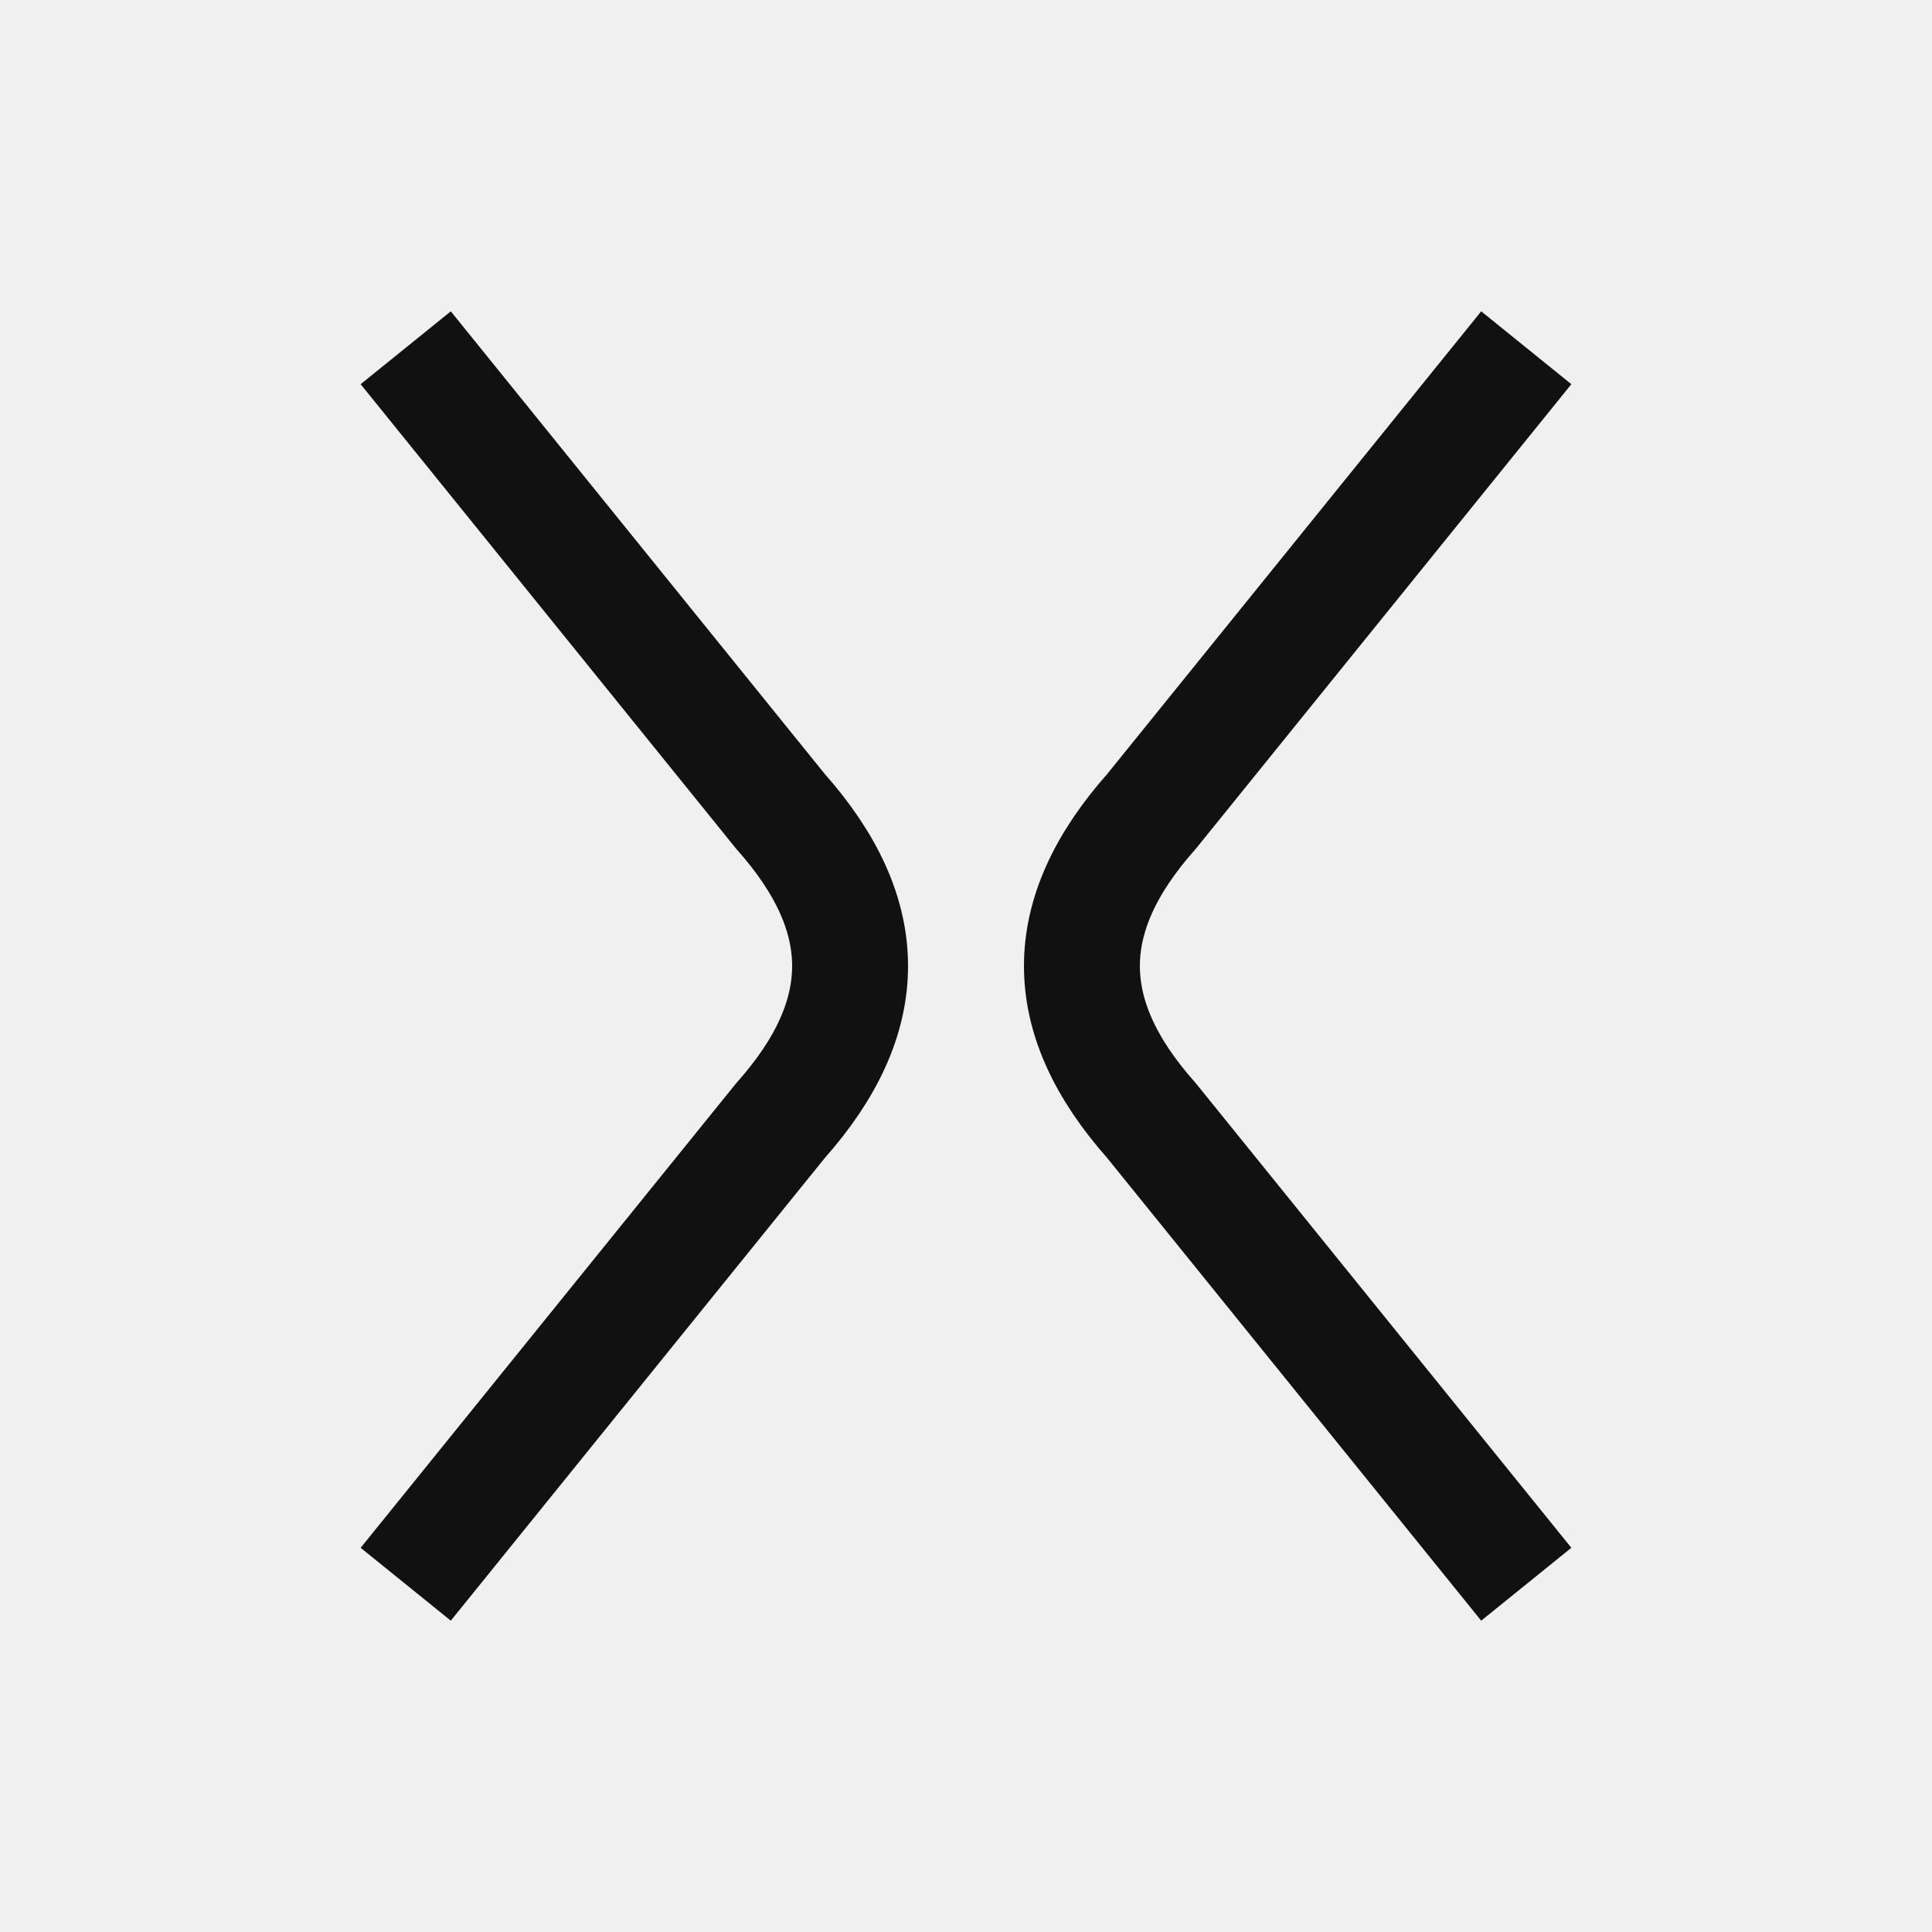
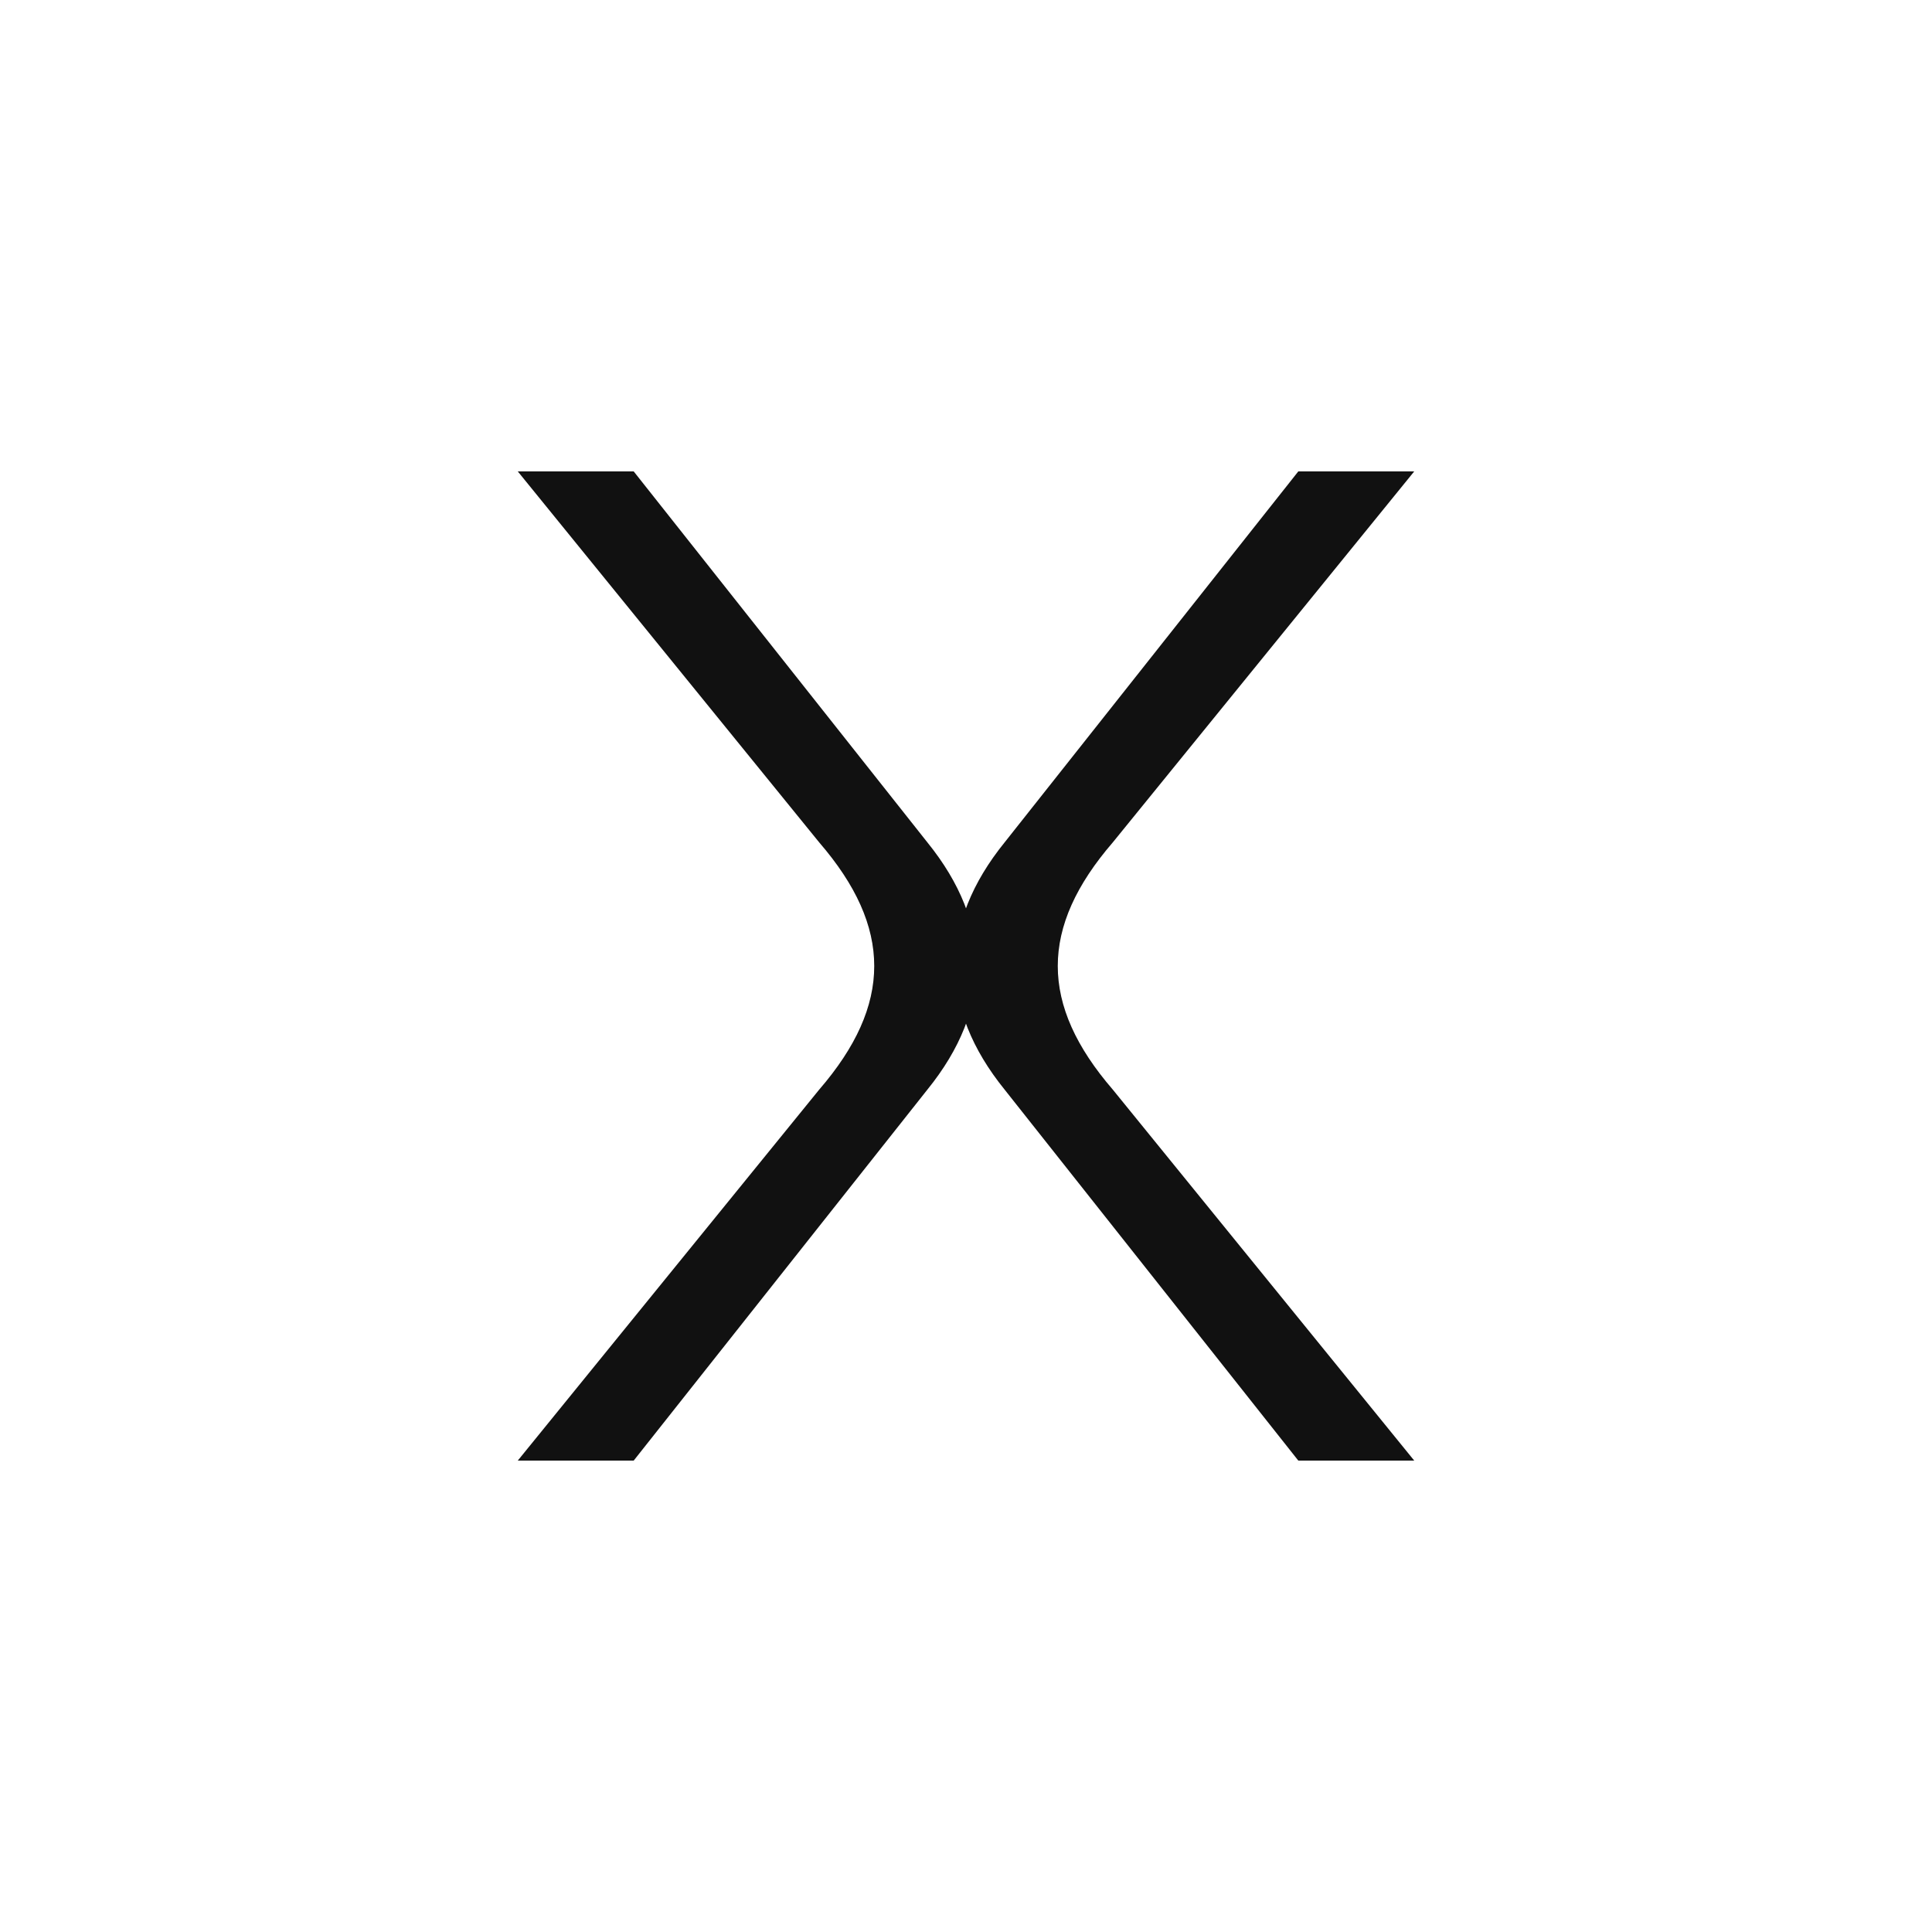
<svg xmlns="http://www.w3.org/2000/svg" viewBox="0 0 500 500" role="img" aria-labelledby="title">
-   <g fill="none" stroke="#111111" stroke-width="30" stroke-linecap="butt" stroke-linejoin="round">
-     <path d="M105 90 L202 210 C226 237 226 263 202 290 L105 410" />
-     <path d="M395 90 L298 210 C274 237 274 263 298 290 L395 410" />
+   <rect width="500" height="500" fill="#fff" />
+   <g fill="#111">
+     <path d="M134 122H164L240 218C257 239 257 261 240 282L164 378H134L212 282C231 260 231 240 212 218Z" />
+     <path d="M366 122H336L260 218C243 239 243 261 260 282L336 378H366L288 282C269 260 269 240 288 218Z" />
  </g>
</svg>
